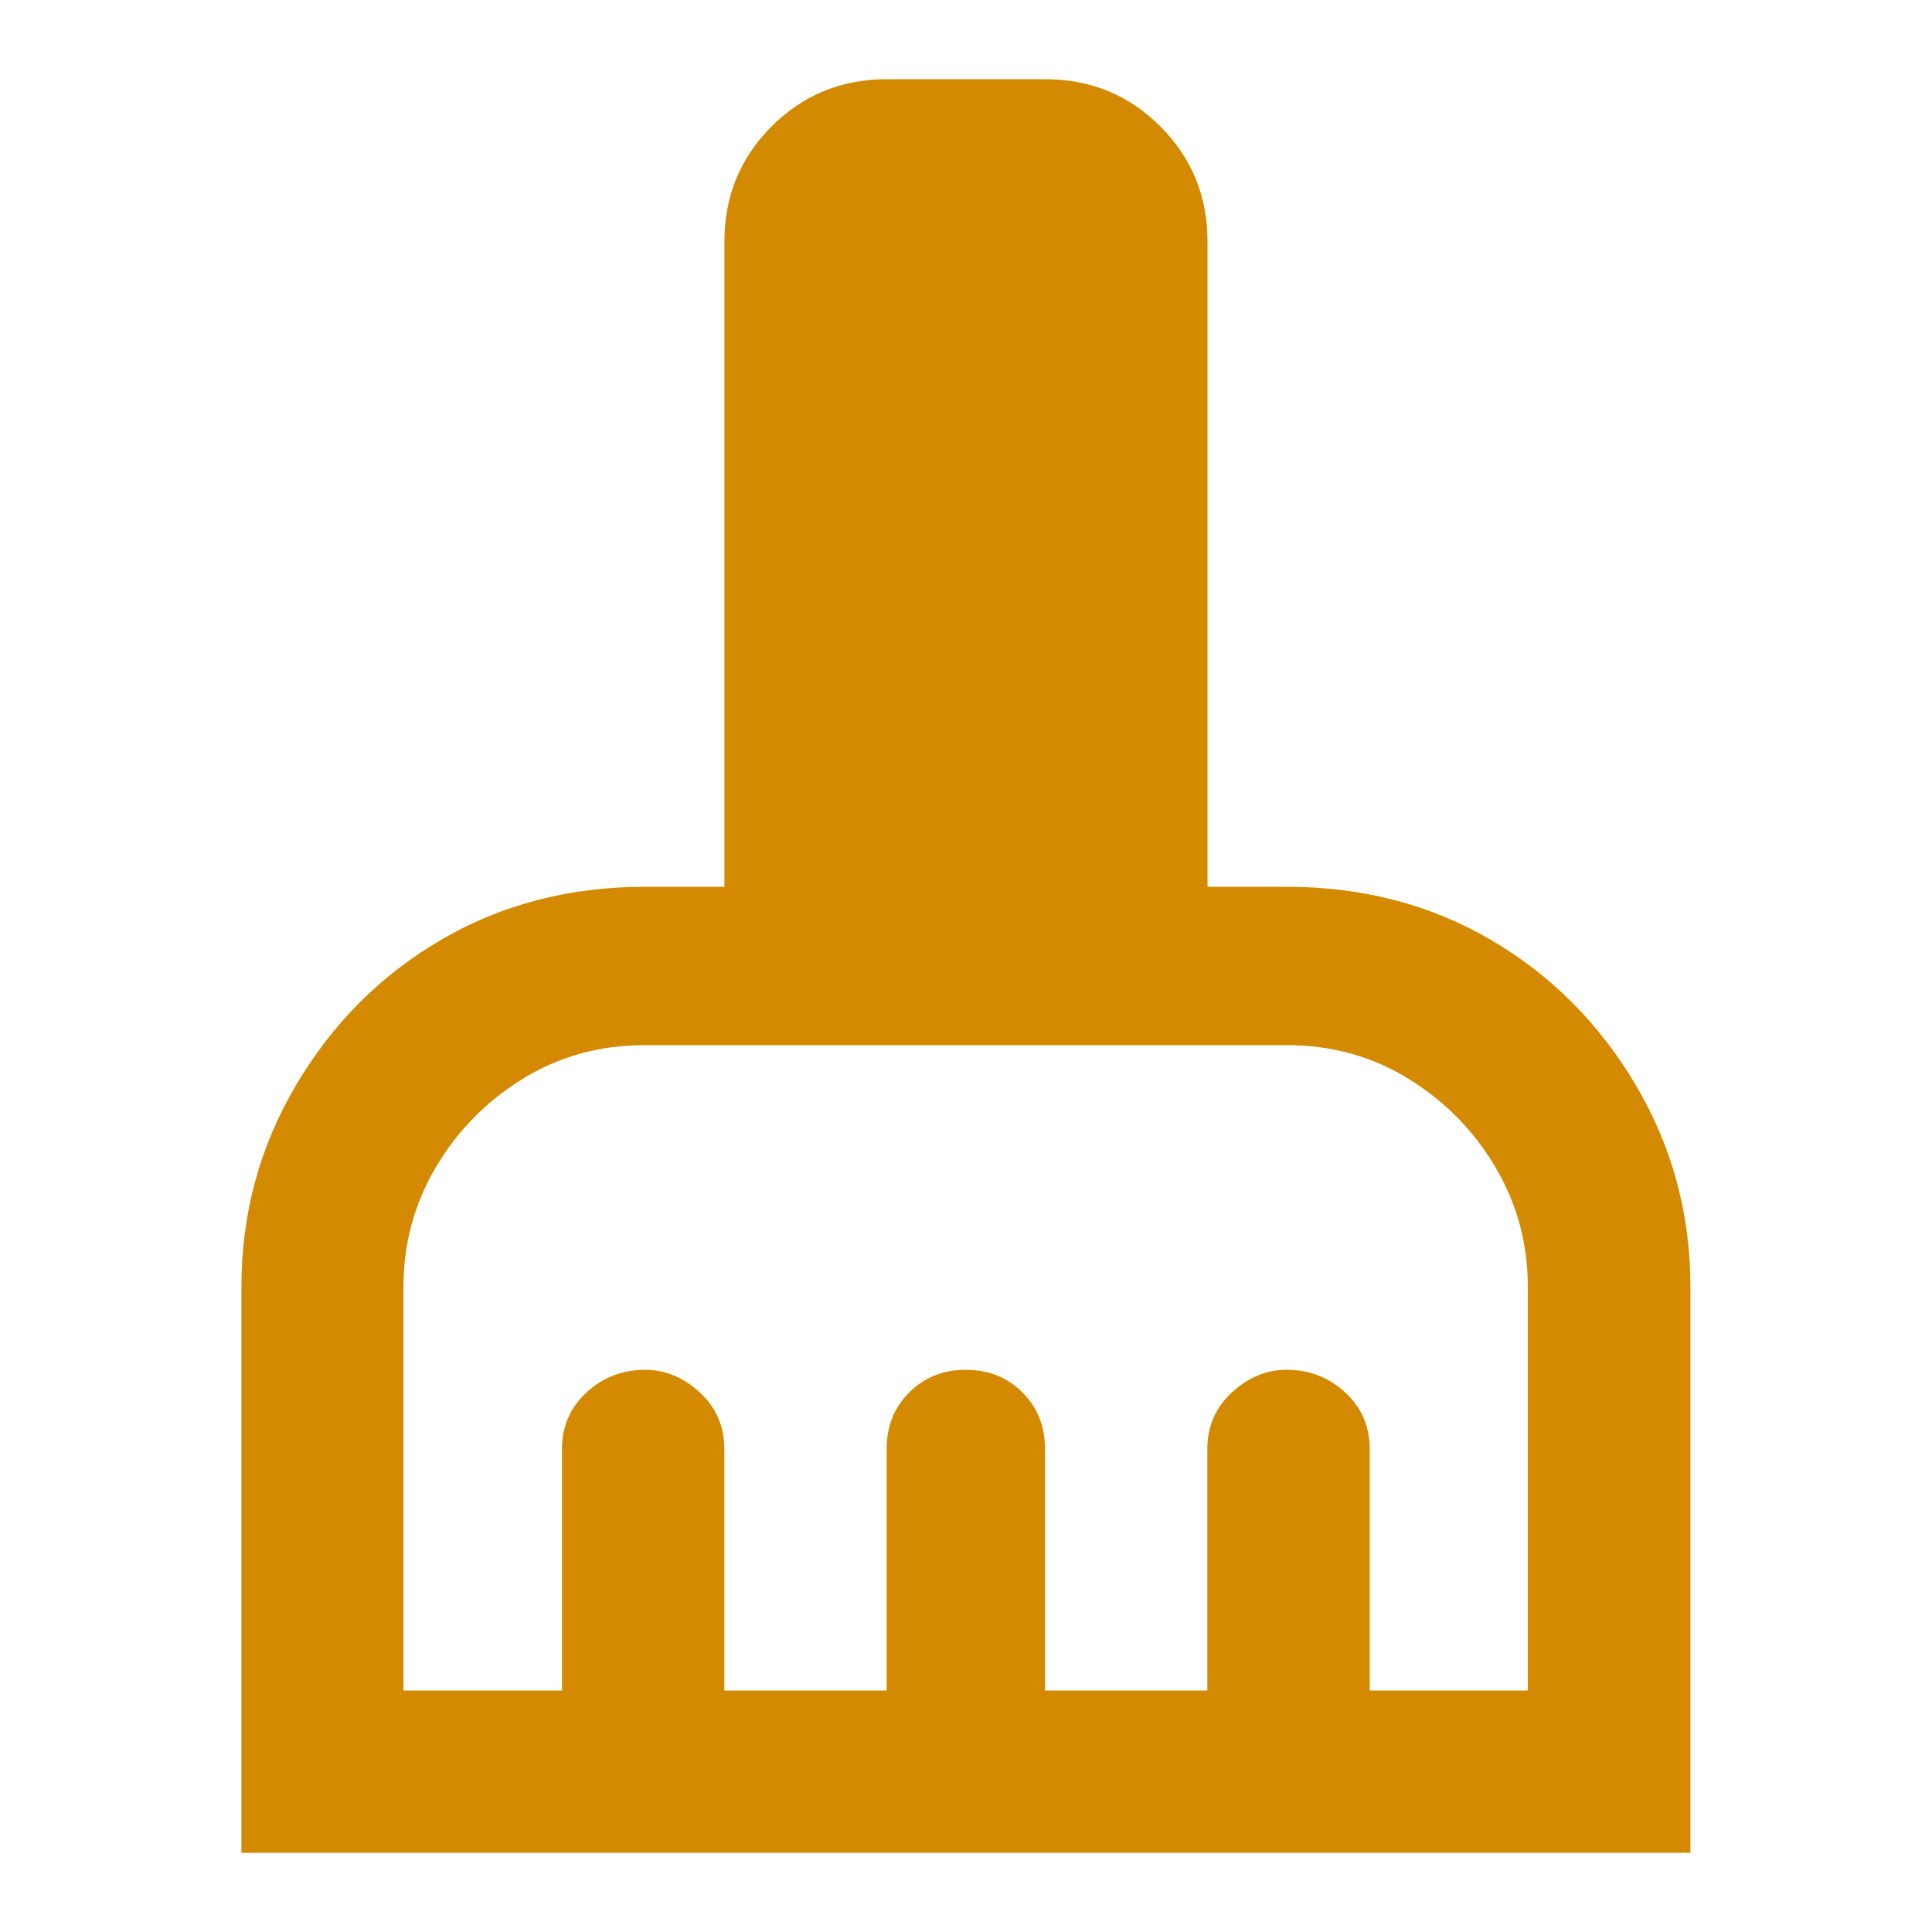
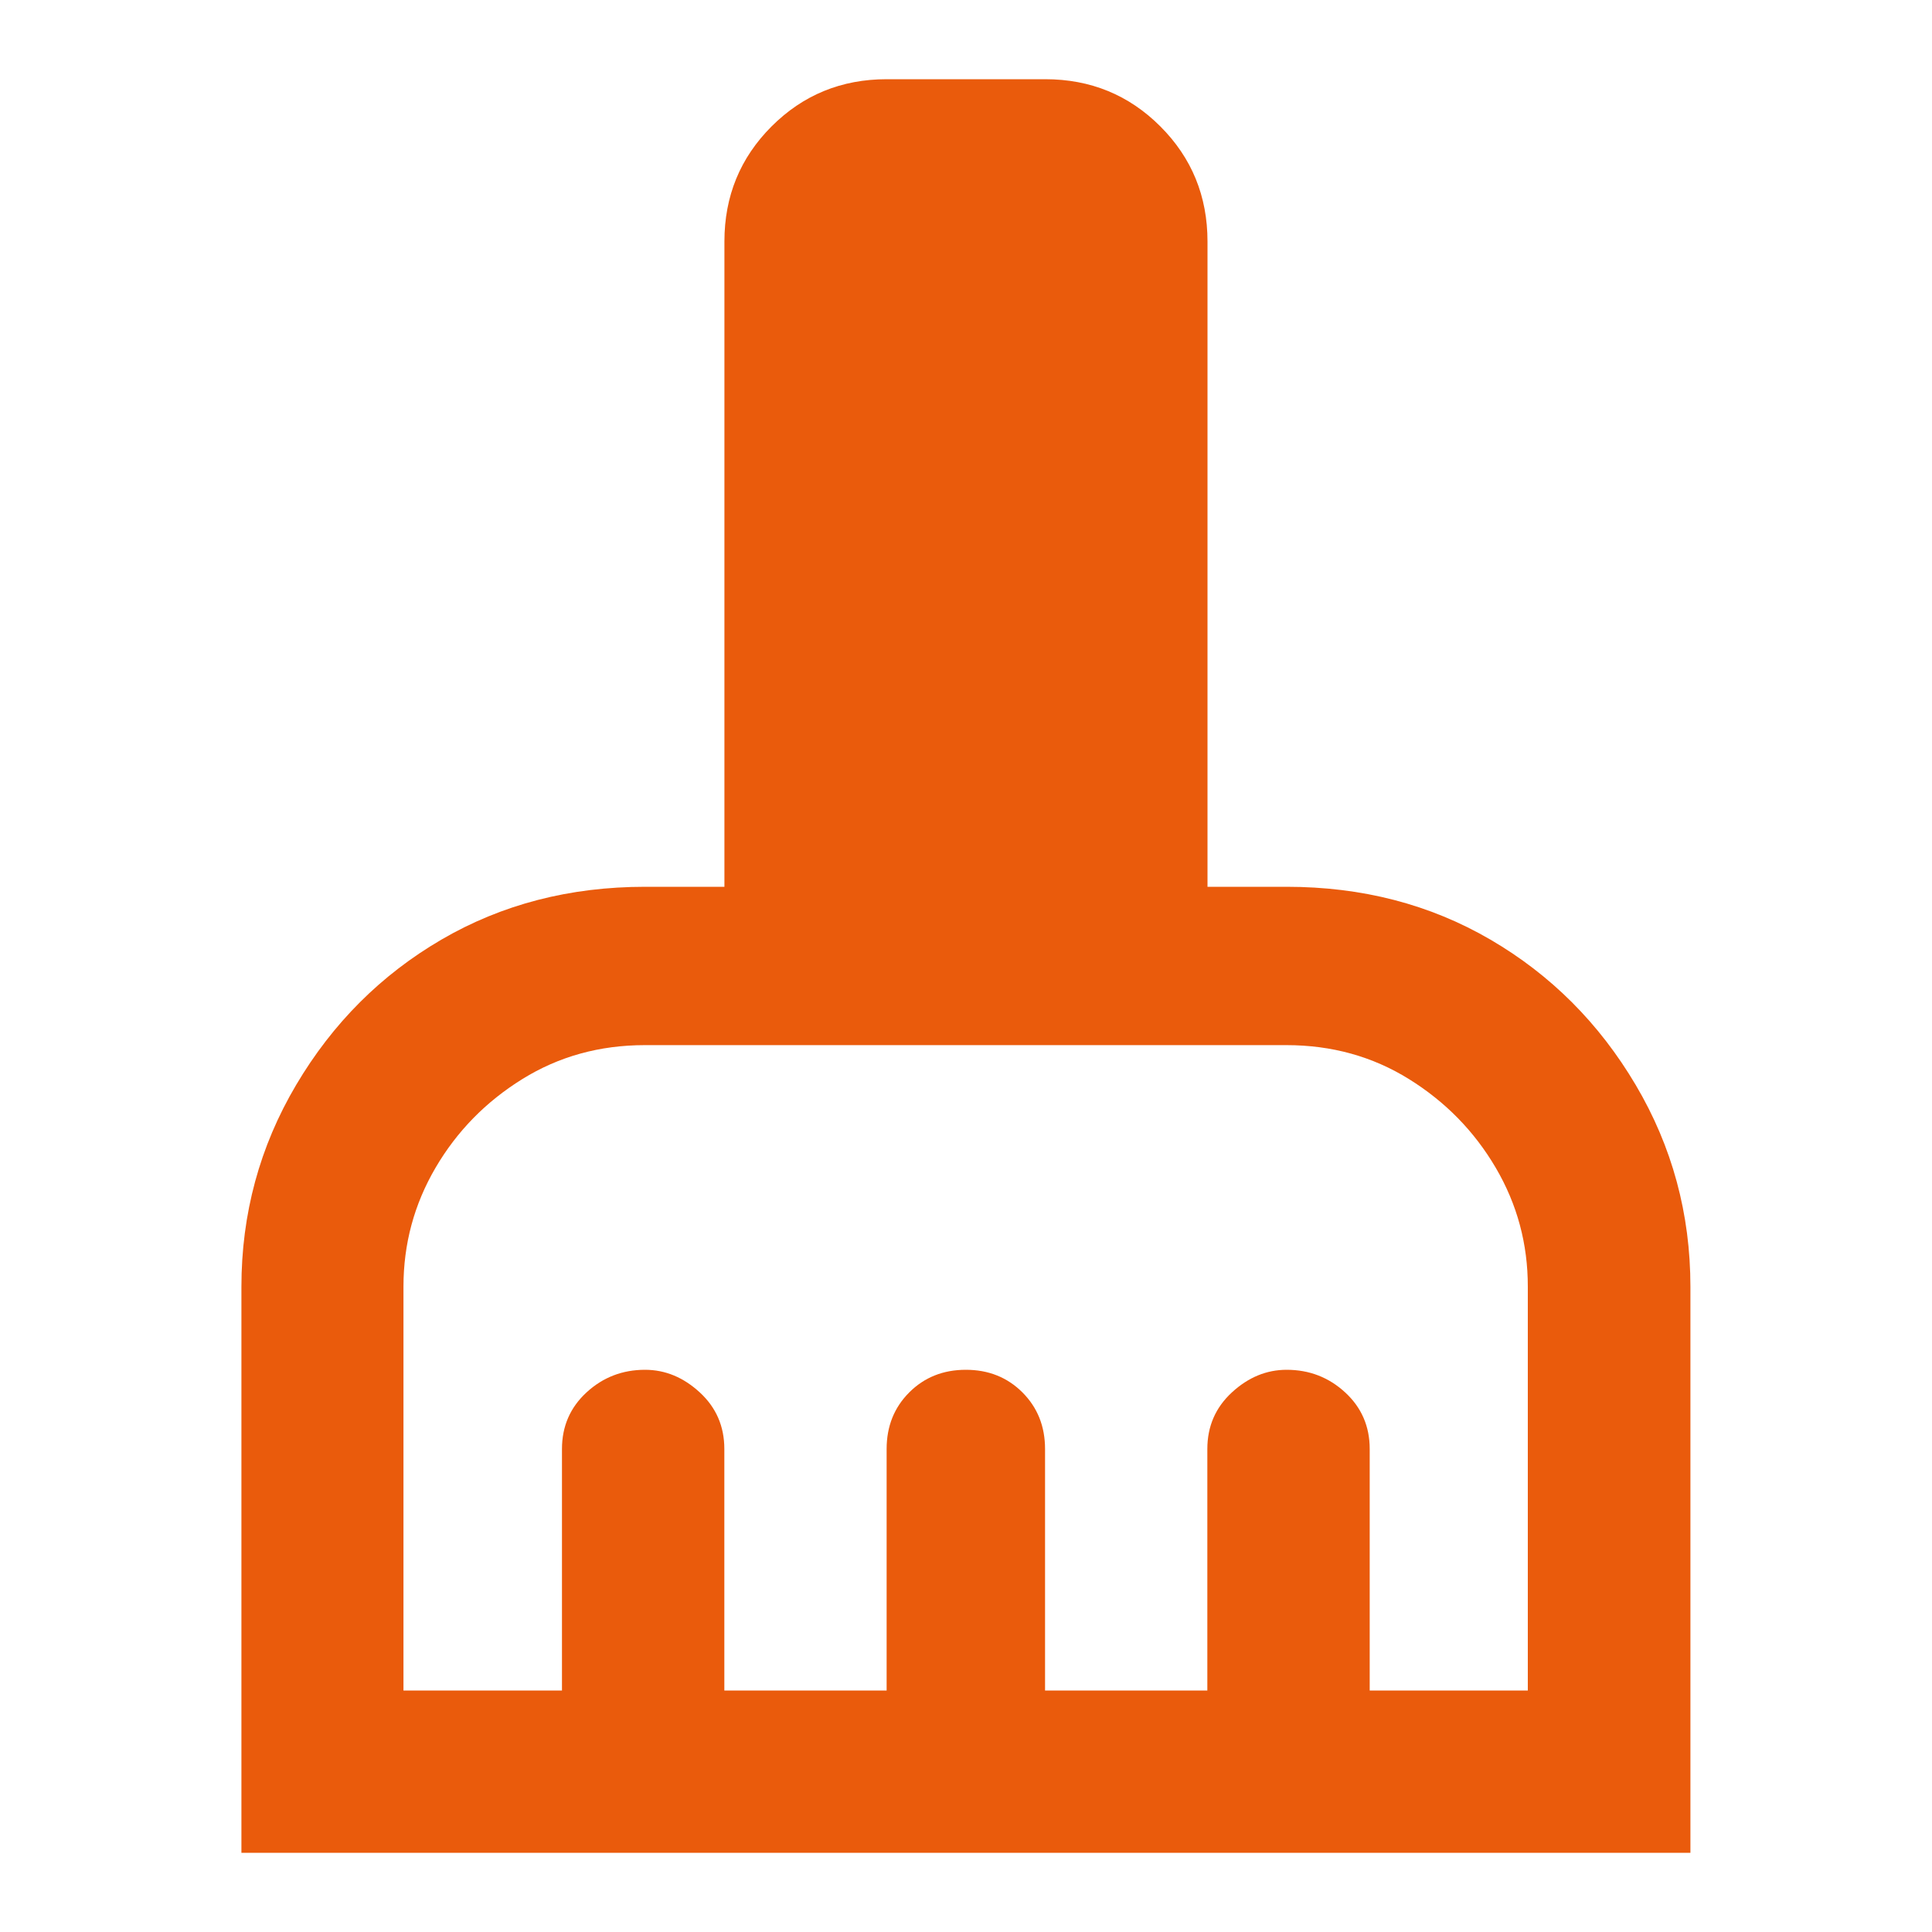
- <svg xmlns="http://www.w3.org/2000/svg" version="1.1" fill="#d48a00" width="24" height="24" viewBox="0 0 24 24">
+ <svg xmlns="http://www.w3.org/2000/svg" version="1.1" fill="#ea5b0c" width="24" height="24" viewBox="0 0 24 24">
  <path d="M15.984 11.016h-0.984v-8.016q0-0.844-0.586-1.43t-1.43-0.586h-1.969q-0.844 0-1.43 0.586t-0.586 1.43v8.016h-0.984q-1.406 0-2.531 0.656t-1.805 1.805-0.68 2.508v7.031h18v-7.031q0-1.359-0.68-2.508t-1.805-1.805-2.531-0.656zM18.984 21h-1.969v-3q0-0.422-0.305-0.703t-0.727-0.281q-0.375 0-0.68 0.281t-0.305 0.703v3h-2.016v-3q0-0.422-0.281-0.703t-0.703-0.281-0.703 0.281-0.281 0.703v3h-2.016v-3q0-0.422-0.305-0.703t-0.68-0.281q-0.422 0-0.727 0.281t-0.305 0.703v3h-1.969v-5.016q0-0.797 0.398-1.477t1.078-1.102 1.523-0.422h7.969q0.844 0 1.523 0.422t1.078 1.102 0.398 1.477v5.016z" />
</svg>
